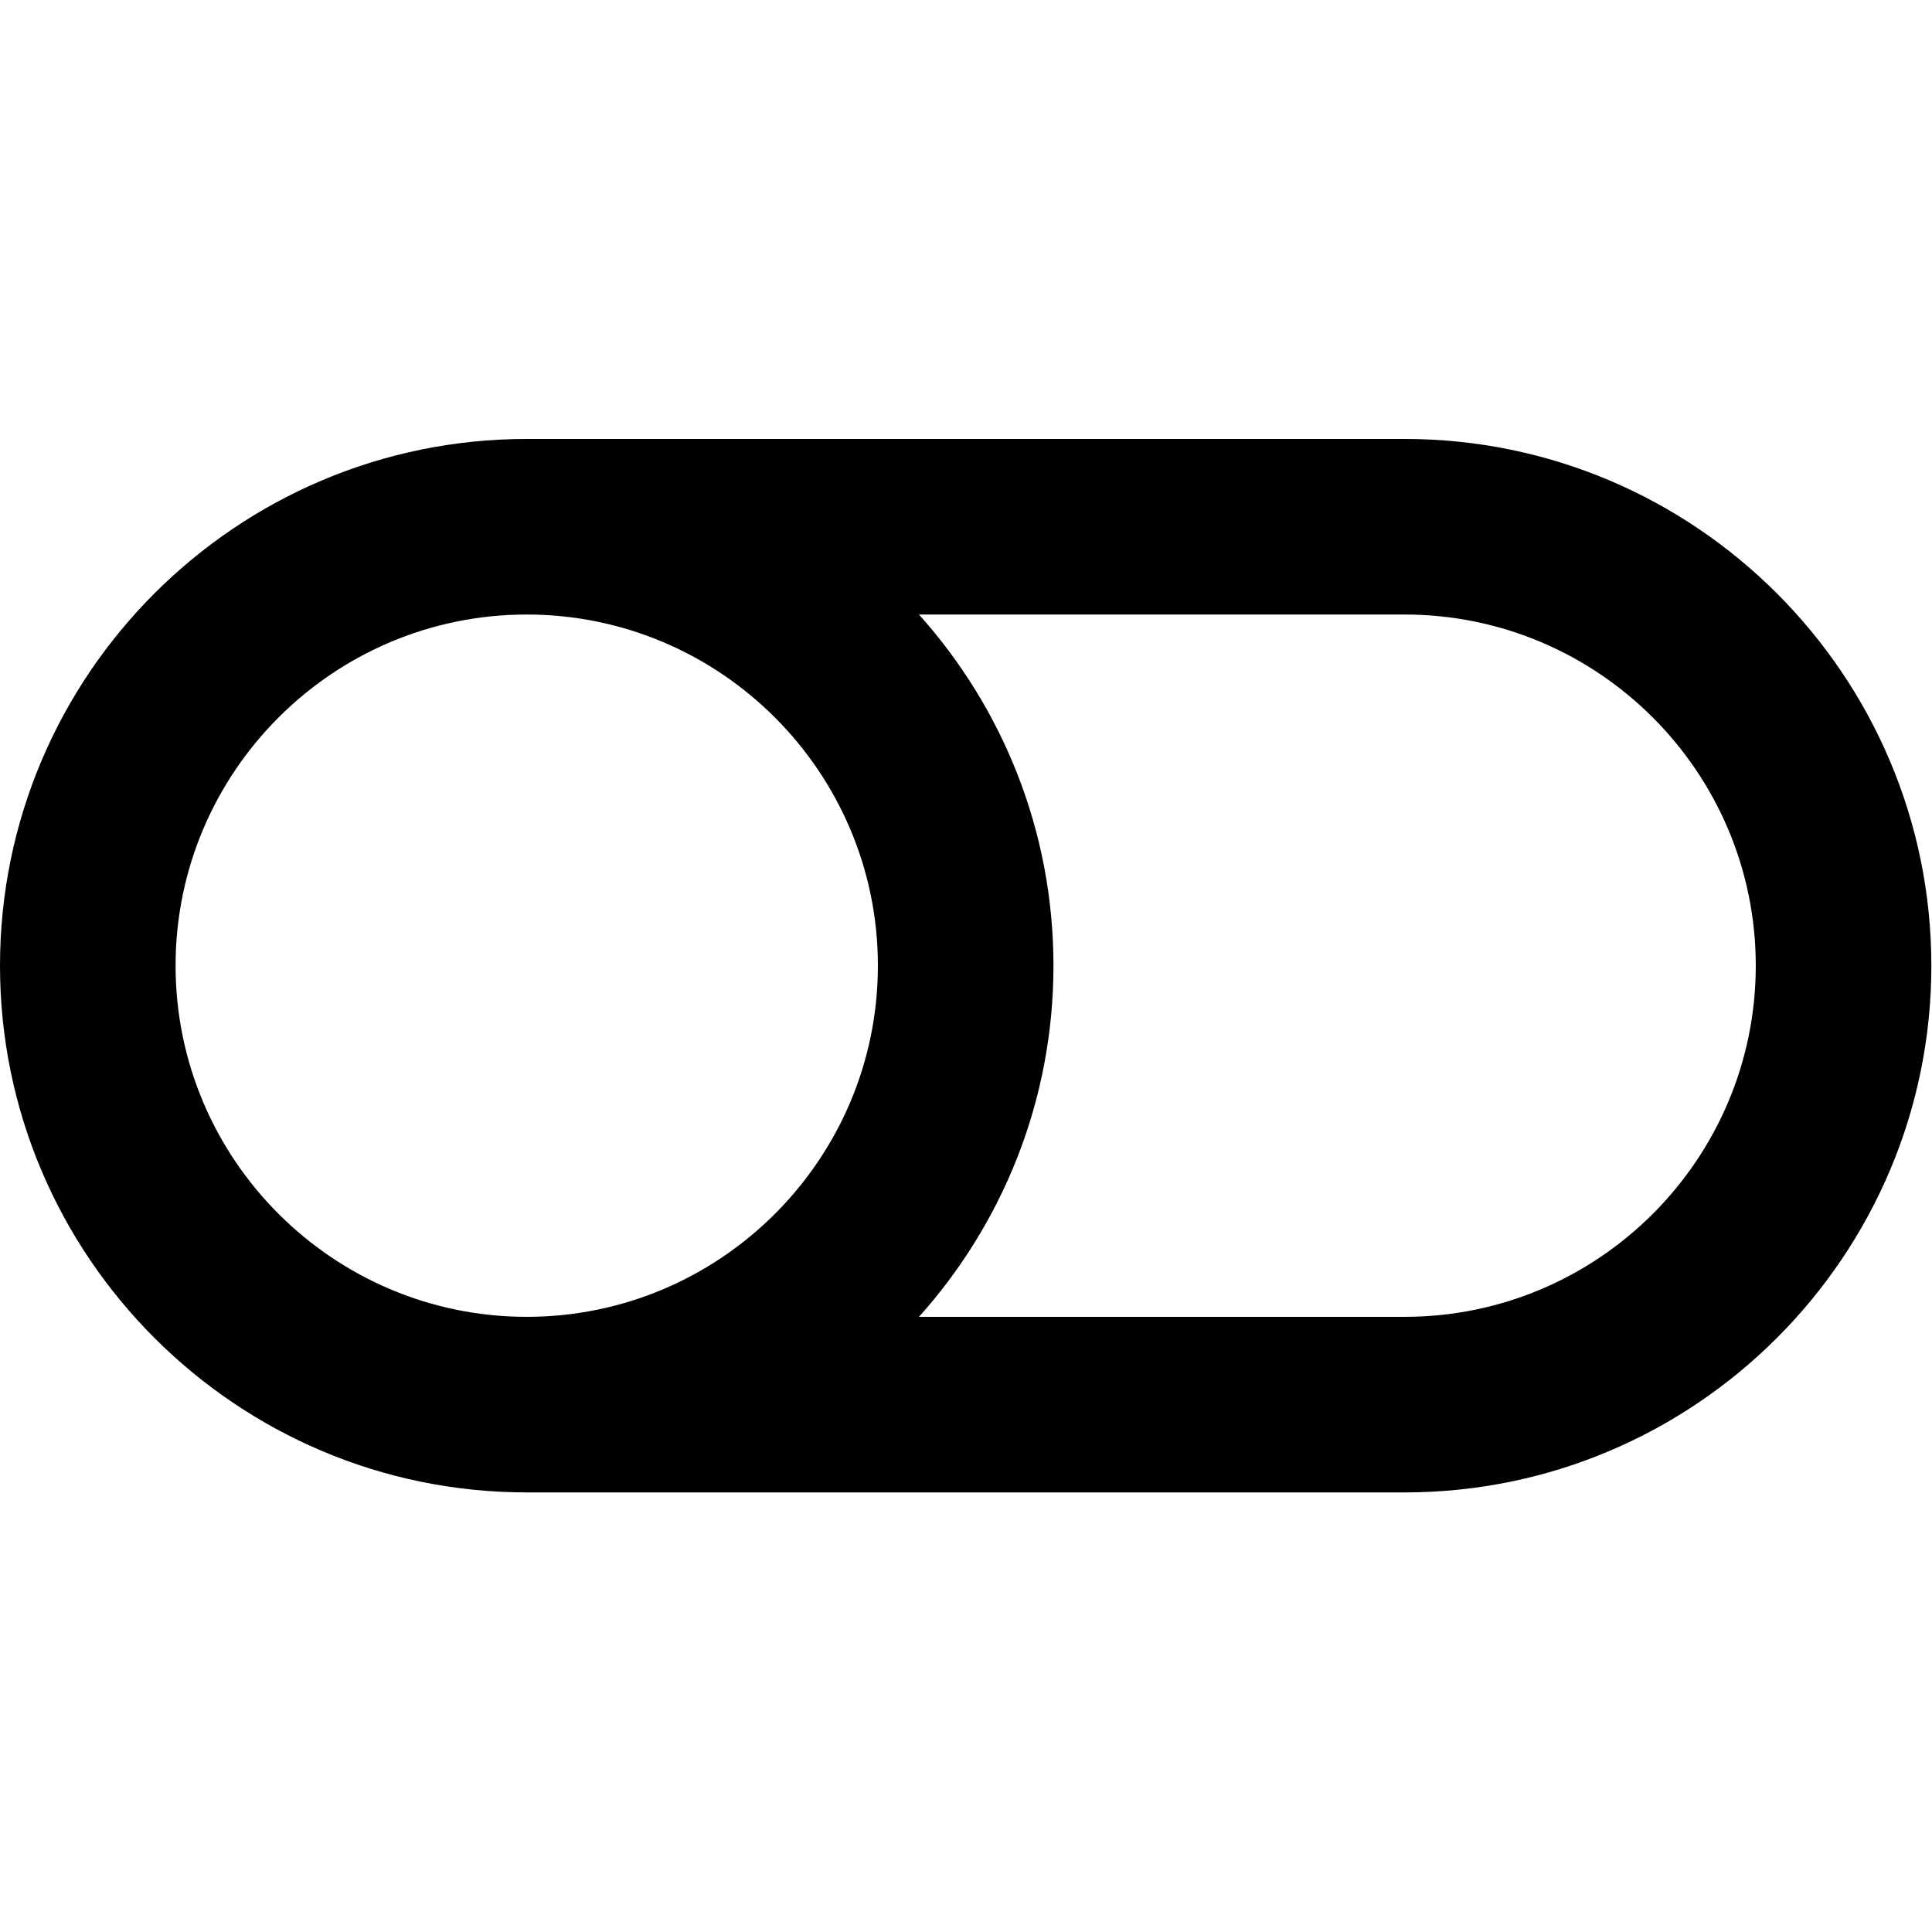
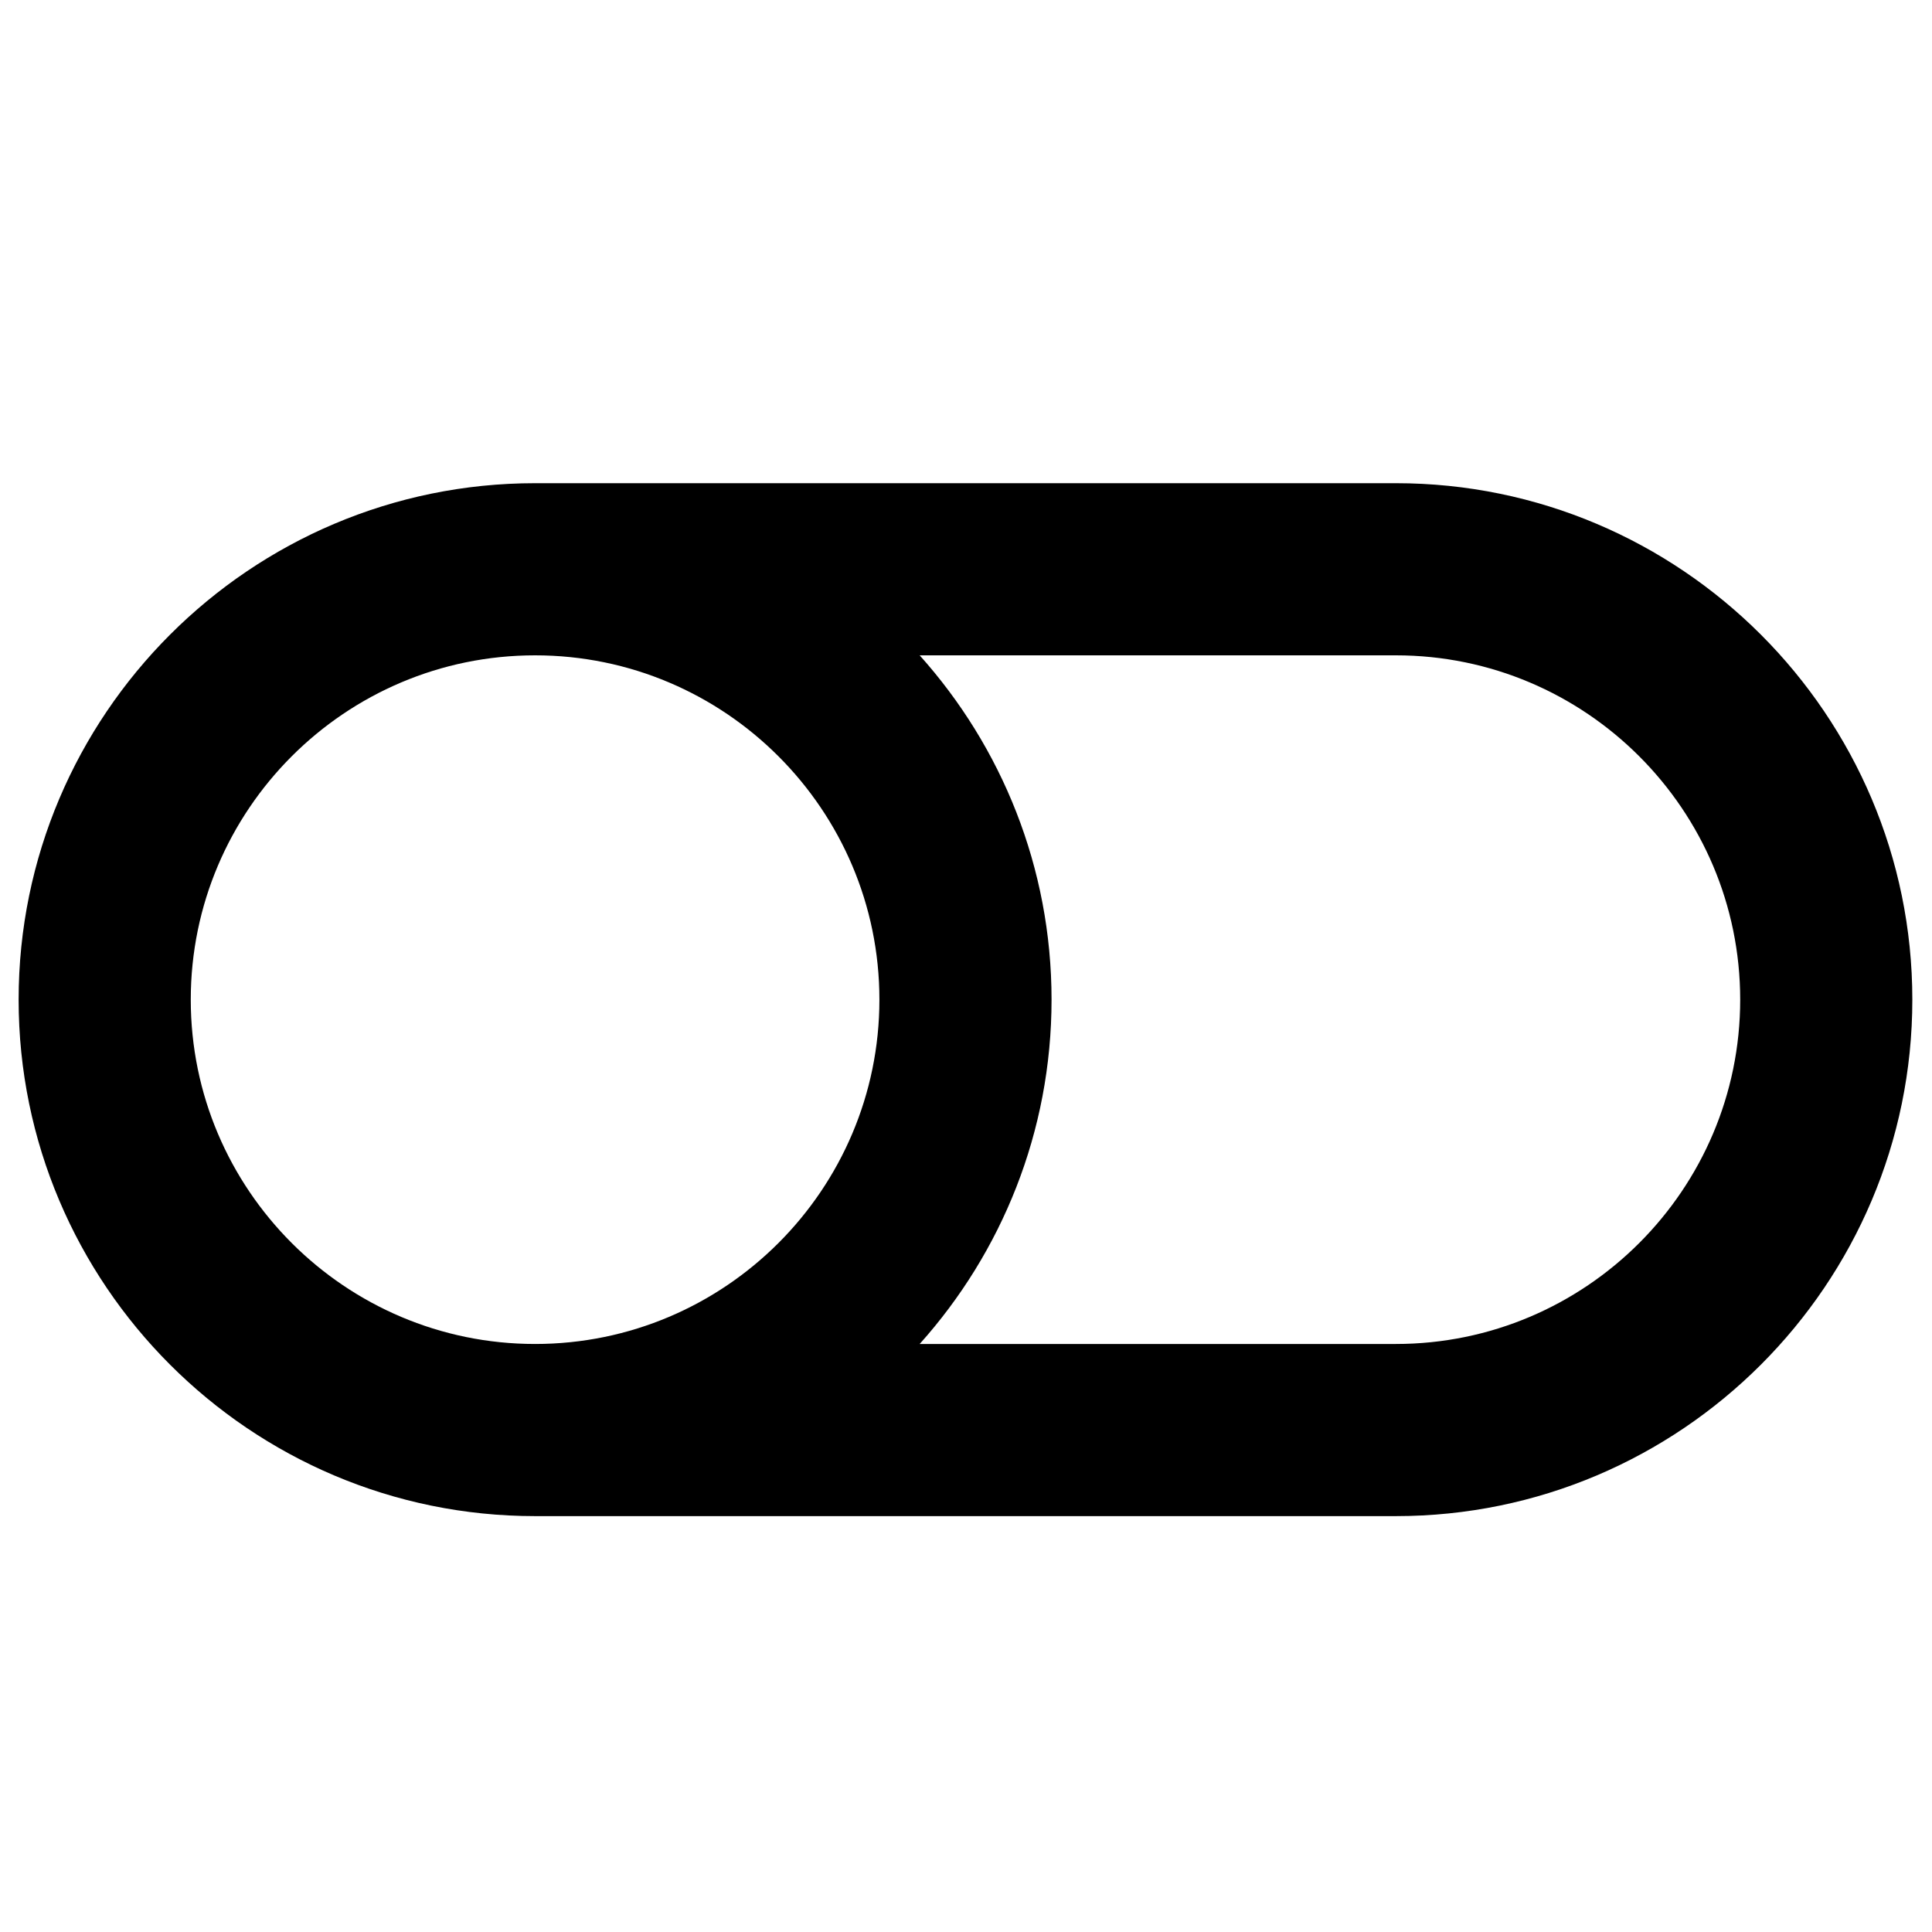
- <svg xmlns="http://www.w3.org/2000/svg" fill="#000000" height="512" width="512" version="1.1" id="Layer_1" viewBox="0 0 330.11 330.11" xml:space="preserve">
+ <svg xmlns="http://www.w3.org/2000/svg" fill="#000000" height="50" width="50" version="1.1" id="Layer_1" viewBox="0 0 50 50" xml:space="preserve">
  <defs id="defs6" />
-   <path id="XMLID_6_" d="M 239.999,75 H 90 c -49.626,0 -90,40.374 -90,90 0,49.626 40.374,90 90,90 h 149.999 c 49.626,0 90,-40.374 90,-90 0,-49.626 -40.374,-90 -90,-90 z M 30,165 c 0,-33.084 26.916,-60 60,-60 33.084,0 60,26.916 60,60 0,33.084 -26.916,60 -60,60 -33.084,0 -60,-26.916 -60,-60 z m 209.999,60 h -82.98 c 14.281,-15.935 22.98,-36.969 22.98,-60 0,-23.031 -8.699,-44.065 -22.98,-60 h 82.98 c 33.084,0 60,26.916 60,60 0,33.084 -26.916,60 -60,60 z" />
+   <path id="XMLID_6_" d="M 36.125,12.505 H 13.848 c -7.37,0 -13.366,5.996 -13.366,13.366 0,7.37 5.996,13.366 13.366,13.366 h 22.277 c 7.37,0 13.366,-5.996 13.366,-13.366 0,-7.37 -5.996,-13.366 -13.366,-13.366 z M 4.937,25.871 c 0,-4.914 3.997,-8.911 8.911,-8.911 4.914,0 8.911,3.997 8.911,8.911 0,4.914 -3.997,8.911 -8.911,8.911 -4.914,0 -8.911,-3.997 -8.911,-8.911 z M 36.125,34.782 H 23.801 c 2.121,-2.367 3.413,-5.49 3.413,-8.911 0,-3.42 -1.292,-6.544 -3.413,-8.911 h 12.324 c 4.914,0 8.911,3.997 8.911,8.911 0,4.914 -3.997,8.911 -8.911,8.911 z" style="stroke-width:0.149" />
</svg>
